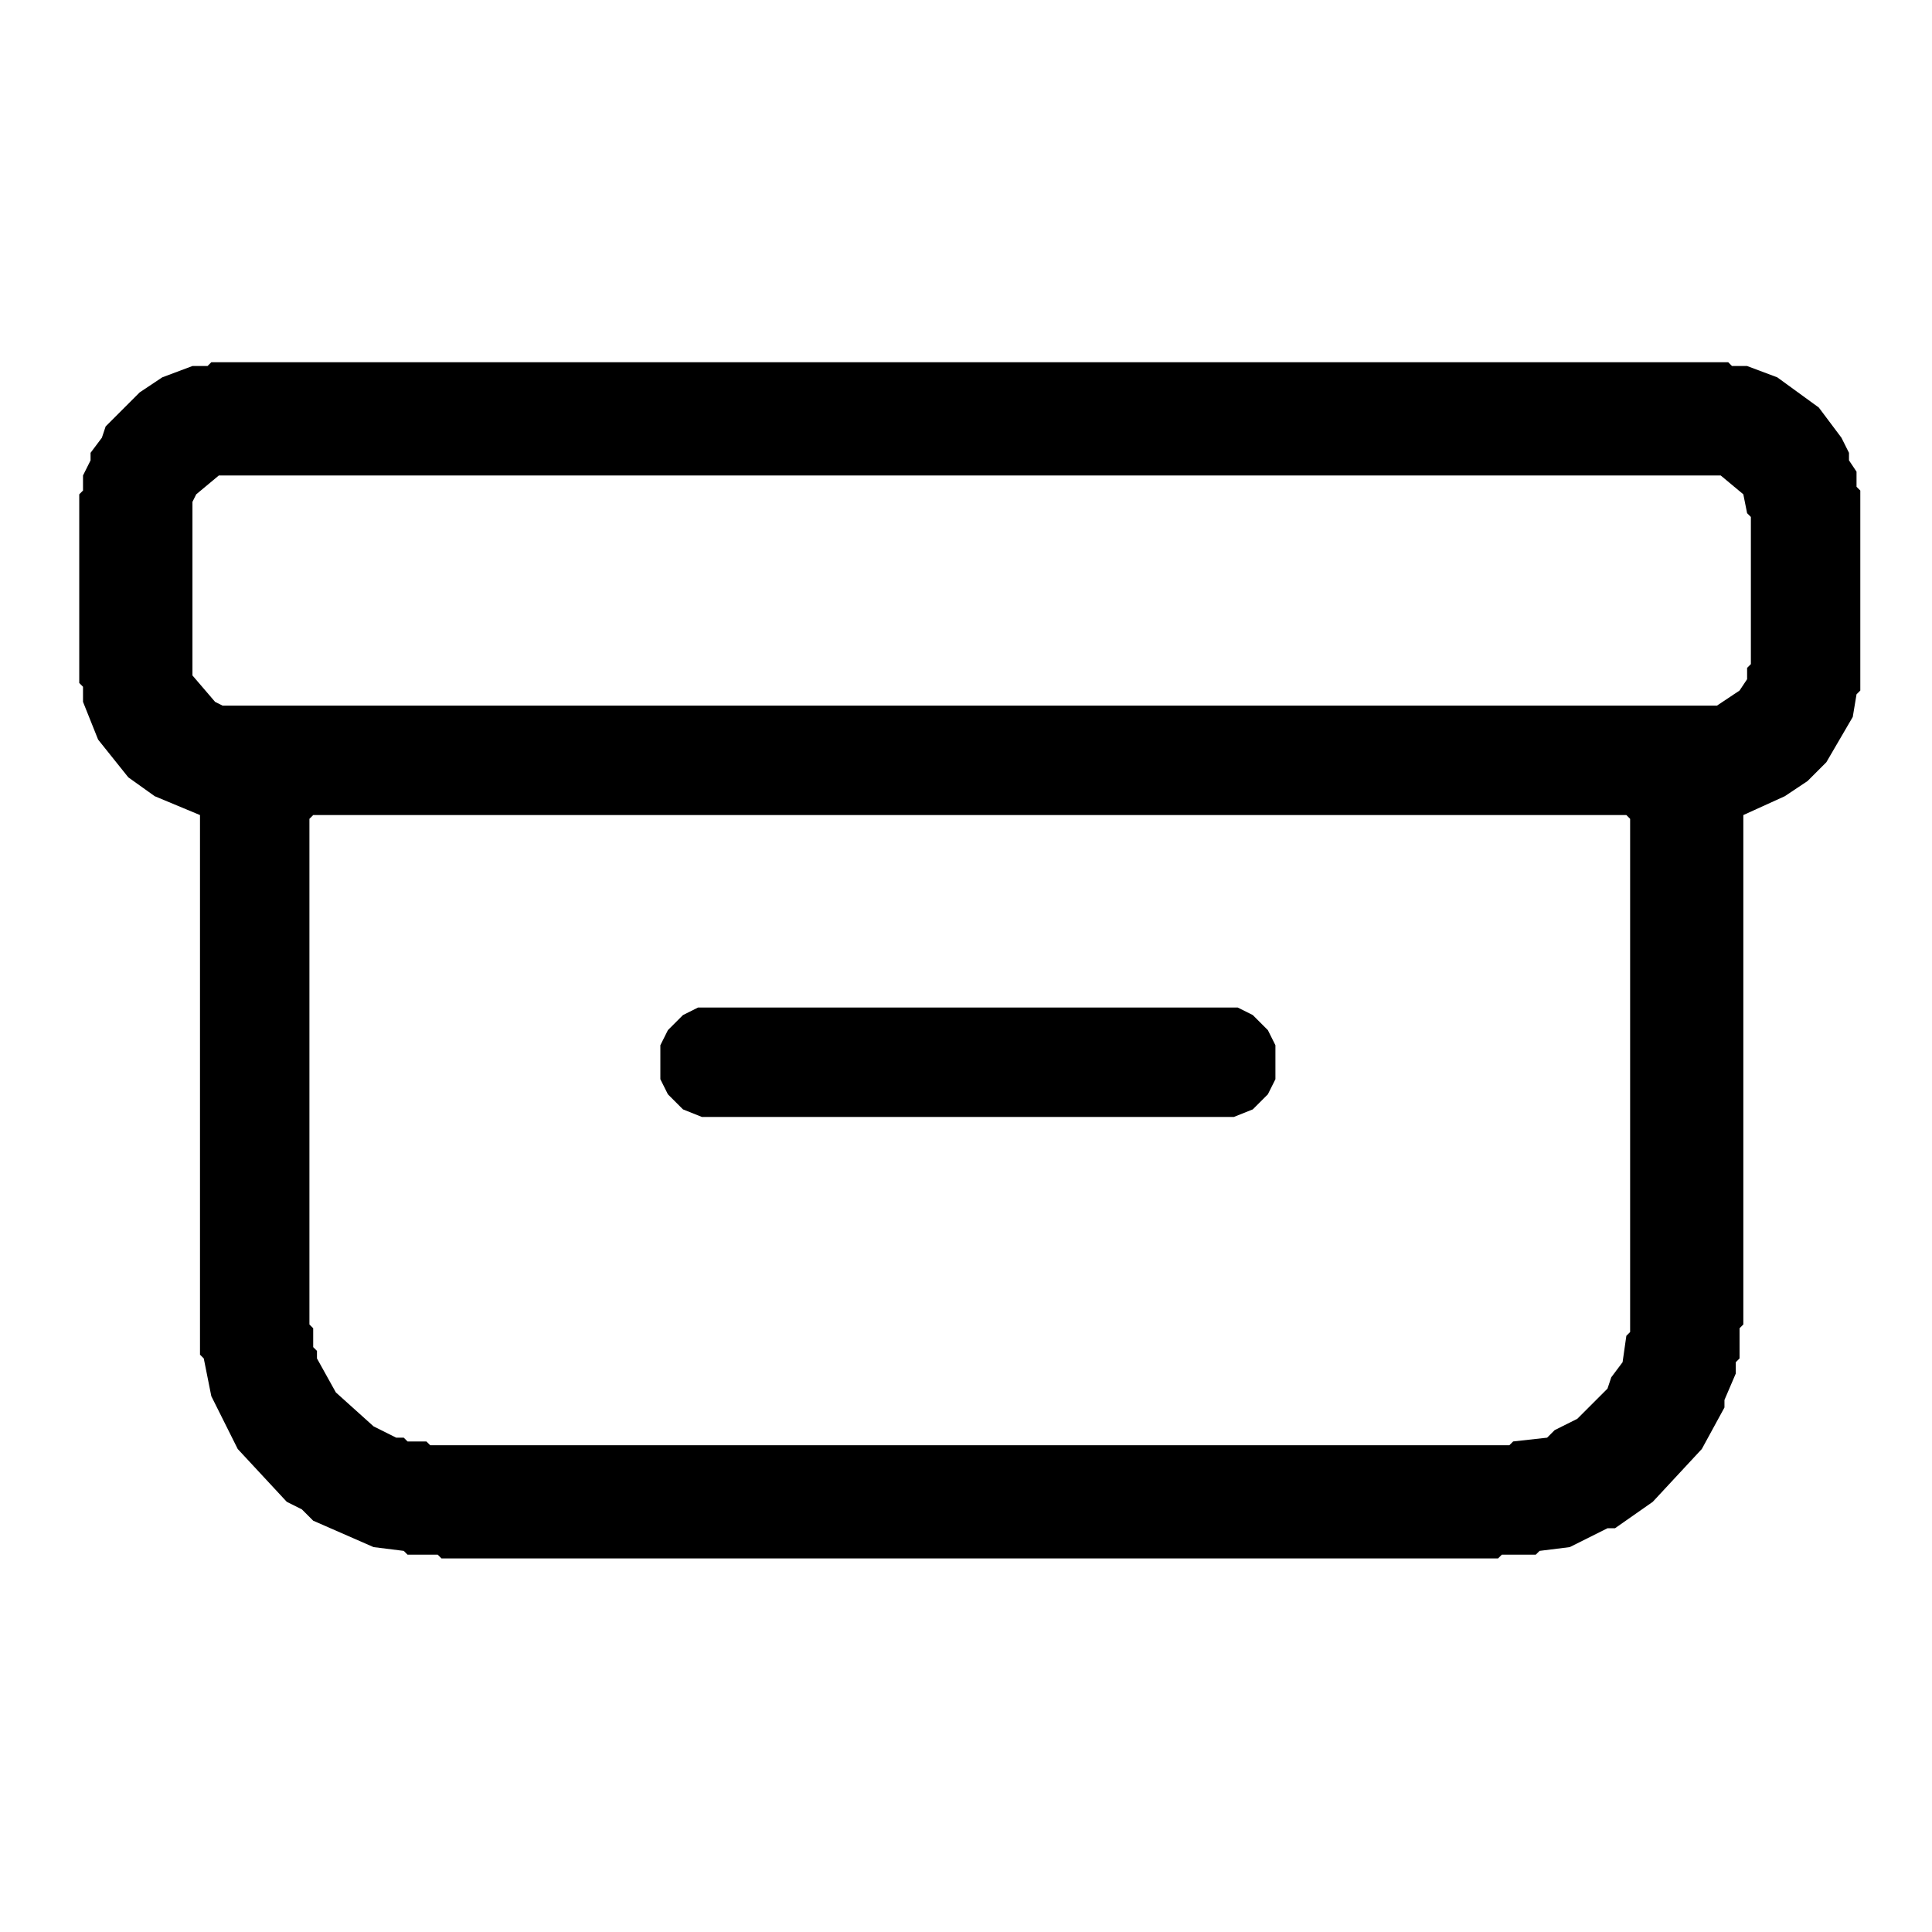
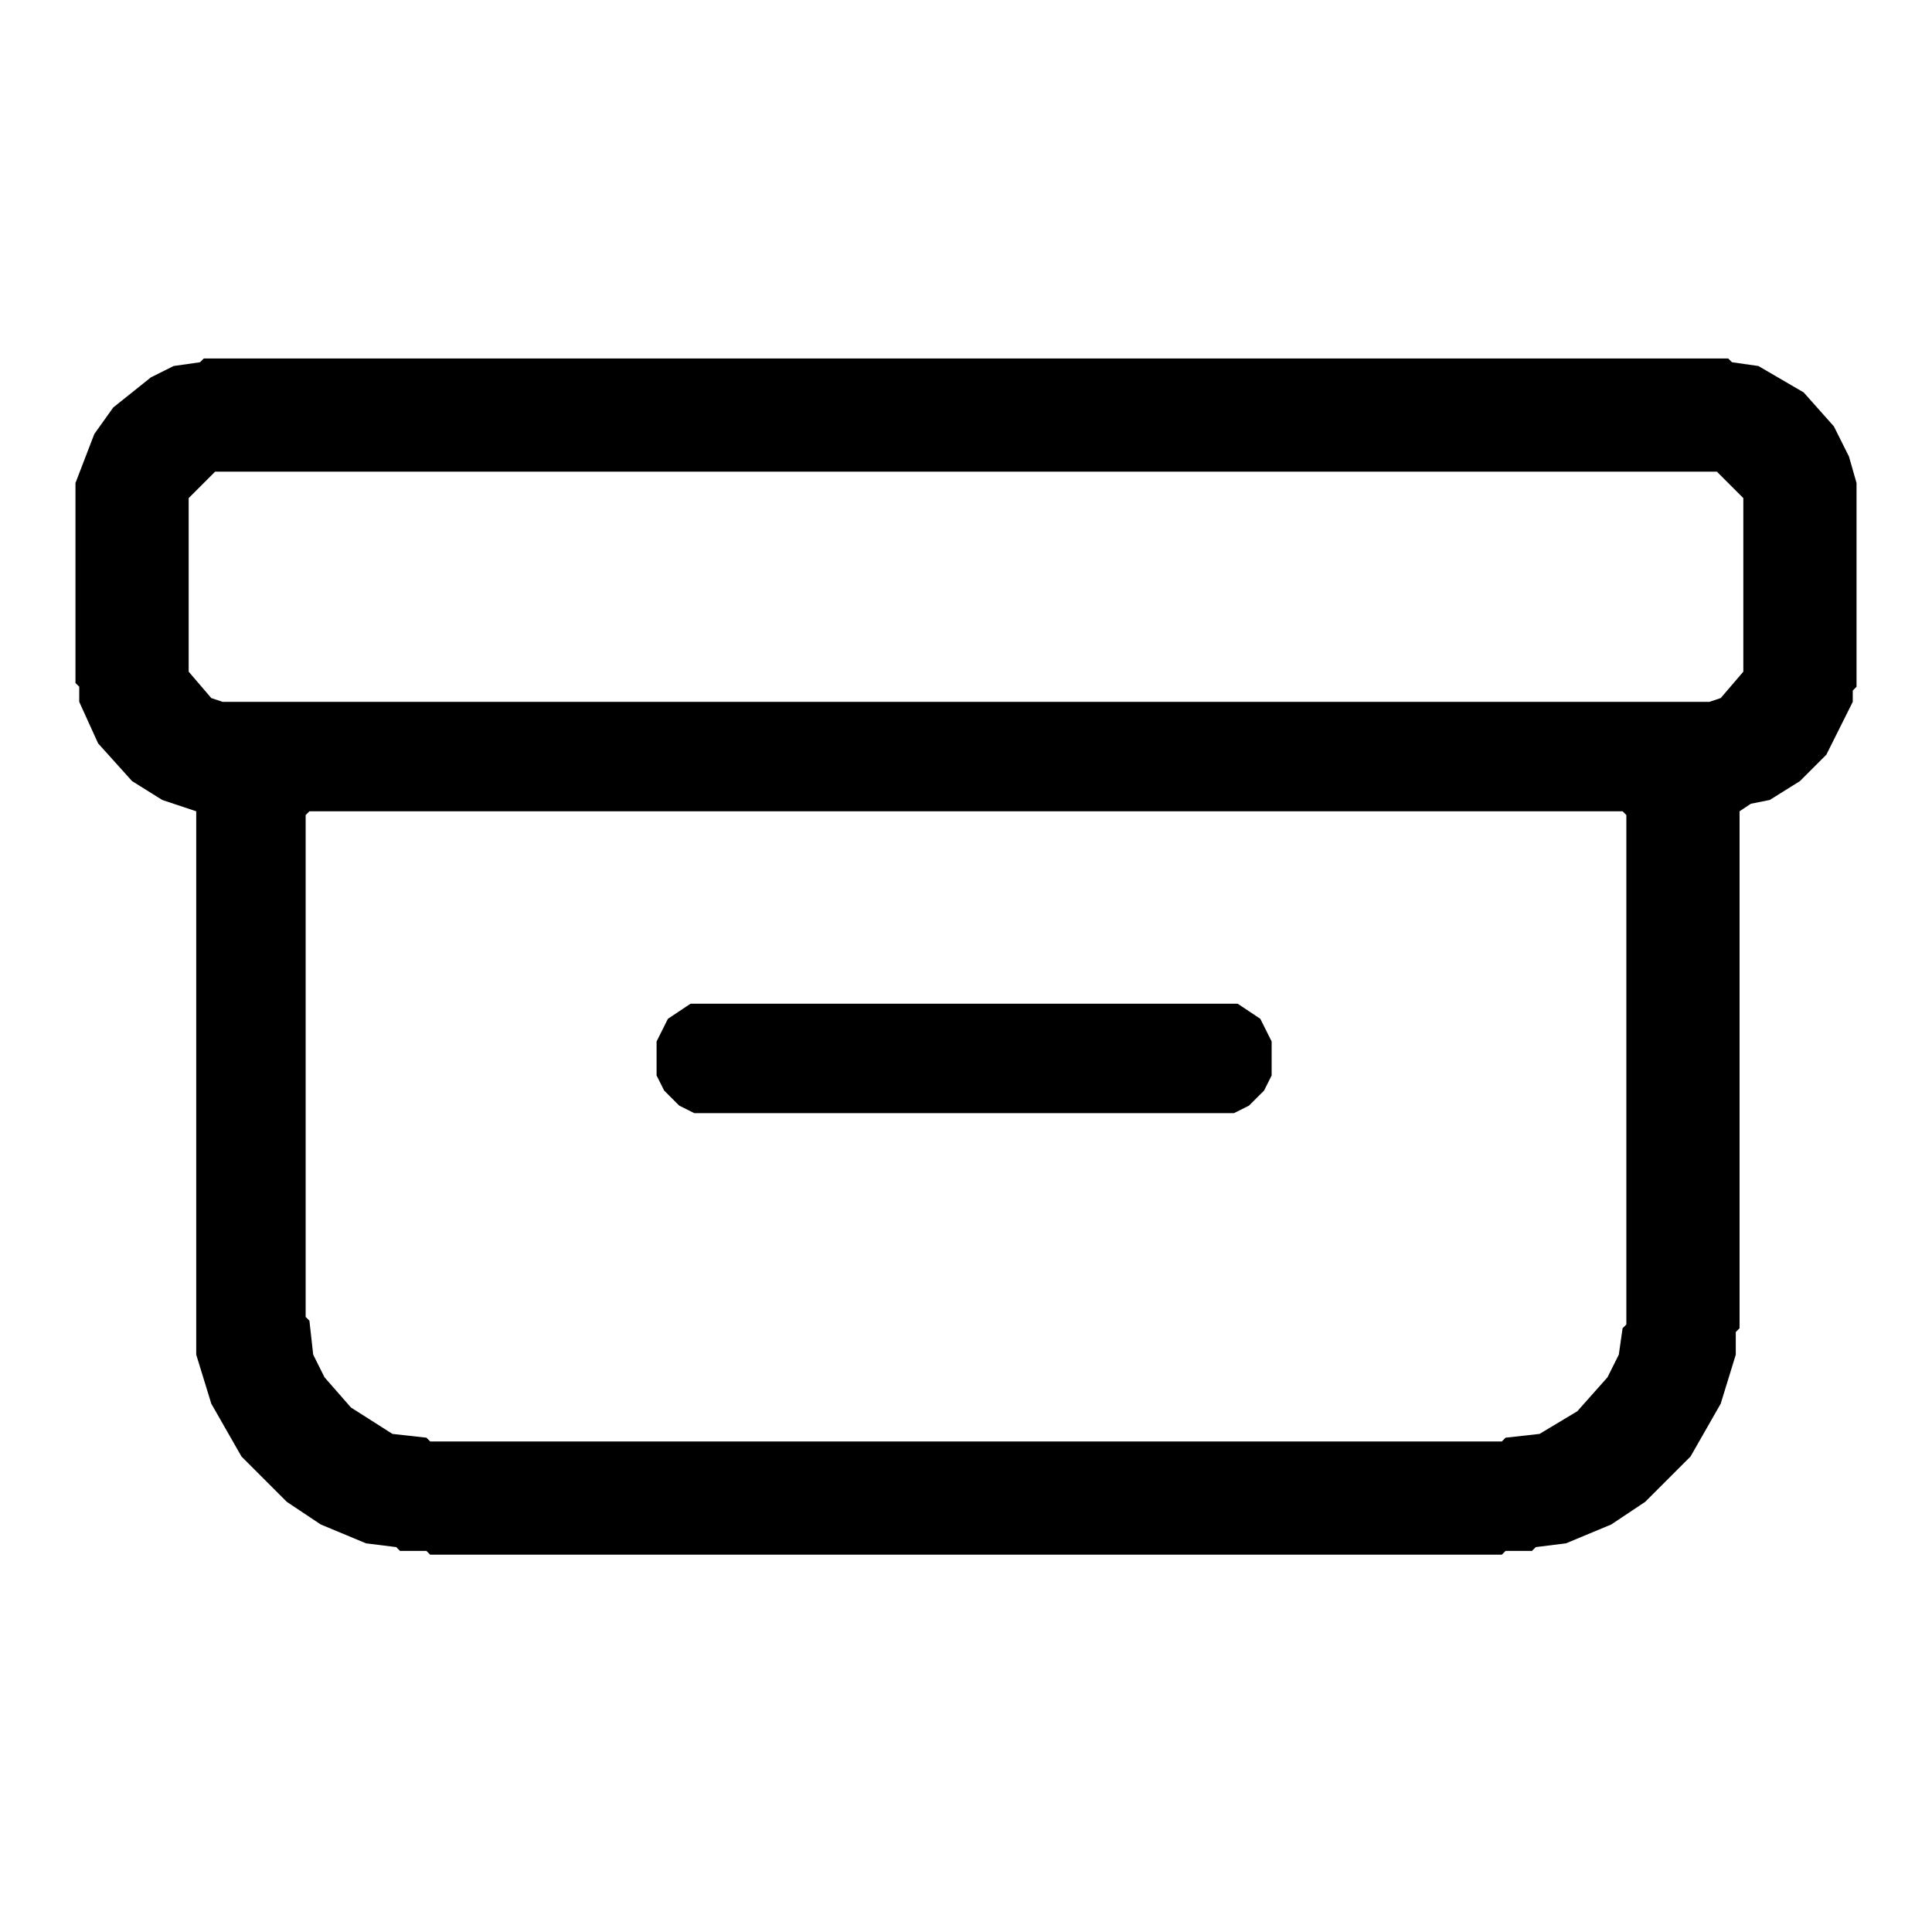
<svg xmlns="http://www.w3.org/2000/svg" width="512" height="512" viewBox="0 0 512 512">
-   <path d="M175 277 L175 286 L177 290 L181 294 L186 296 L327 296 L332 294 L336 290 L338 286 L338 277 L336 273 L332 269 L328 267 L185 267 L181 269 L177 273 Z M82 217 L83 216 L431 216 L432 217 L432 353 L431 354 L430 361 L427 365 L426 368 L418 376 L412 379 L410 381 L401 382 L400 383 L114 383 L113 382 L108 382 L107 381 L105 381 L99 378 L89 369 L84 360 L84 358 L83 357 L83 352 L82 351 Z M51 133 L52 131 L58 126 L456 126 L462 131 L463 136 L464 137 L464 176 L463 177 L463 180 L461 183 L455 187 L59 187 L57 186 L51 179 Z M28 113 L27 116 L24 120 L24 122 L22 126 L22 130 L21 131 L21 181 L22 182 L22 186 L26 196 L34 206 L41 211 L53 216 L53 359 L54 360 L56 370 L63 384 L76 398 L80 400 L83 403 L99 410 L107 411 L108 412 L116 412 L117 413 L397 413 L398 412 L407 412 L408 411 L416 410 L426 405 L428 405 L438 398 L451 384 L457 373 L457 371 L460 364 L460 361 L461 360 L461 352 L462 351 L462 216 L473 211 L479 207 L484 202 L491 190 L492 184 L493 183 L493 130 L492 129 L492 125 L490 122 L490 120 L488 116 L482 108 L471 100 L463 97 L459 97 L458 96 L56 96 L55 97 L51 97 L43 100 L37 104 Z" fill="#000000" fill-rule="evenodd" clip-rule="evenodd" />
+   <path d="M30,108 L25,115 L20,128 L20,181 L21,182 L21,186 L20,187 L20,489 L20,187 L21,186 L26,197 L35,207 L43,212 L52,215 L52,359 L56,372 L64,386 L76,398 L85,404 L97,409 L105,410 L106,411 L113,411 L114,412 L398,412 L399,411 L406,411 L407,410 L415,409 L427,404 L436,398 L448,386 L456,372 L460,359 L460,353 L461,352 L461,215 L464,213 L469,212 L477,207 L484,200 L491,186 L492,187 L492,489 L492,187 L491,186 L491,183 L492,182 L492,128 L490,121 L486,113 L478,104 L466,97 L459,96 L458,95 L54,95 L53,96 L46,97 L40,100Z M81,216 L82,215 L430,215 L431,216 L431,351 L430,352 L429,359 L426,365 L418,374 L408,380 L399,381 L398,382 L114,382 L113,381 L104,380 L93,373 L86,365 L83,359 L82,350 L81,349Z M174,276 L174,285 L176,289 L180,293 L184,295 L327,295 L331,293 L335,289 L337,285 L337,276 L334,270 L328,266 L183,266 L177,270Z M50,132 L57,125 L455,125 L462,132 L462,178 L456,185 L453,186 L59,186 L56,185 L50,178Z" fill="#000000" fill-rule="evenodd" />
</svg>
